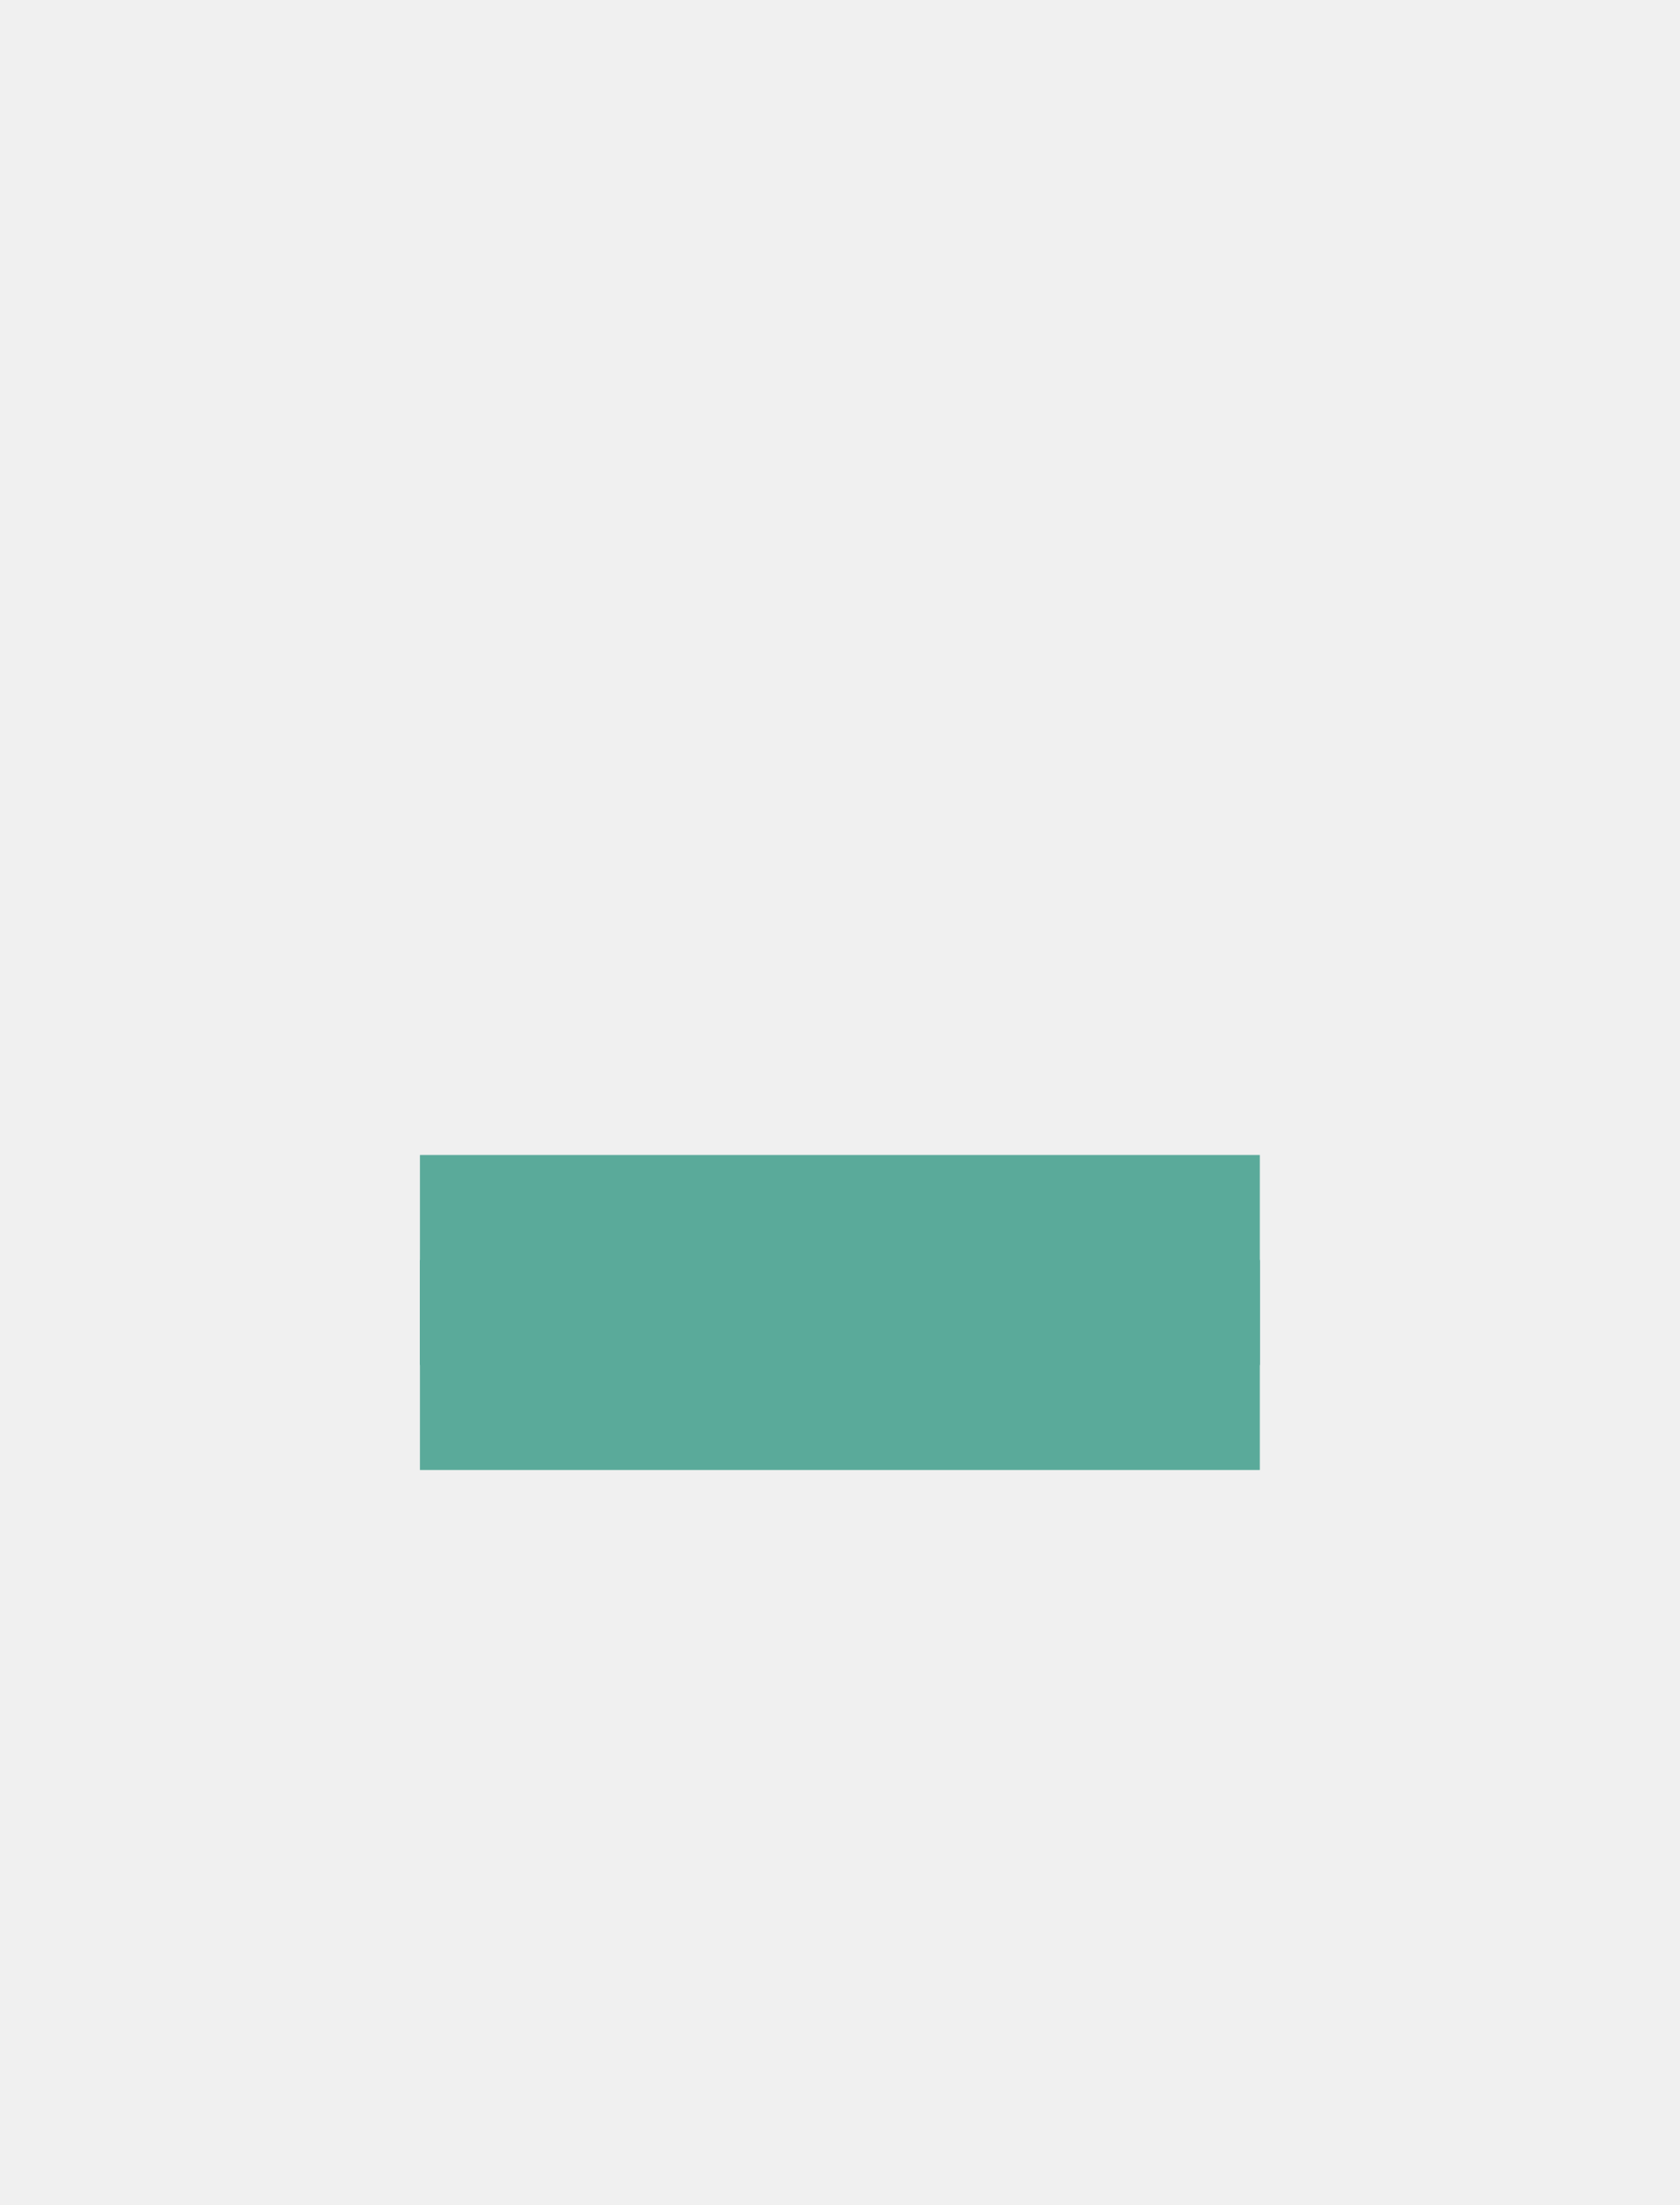
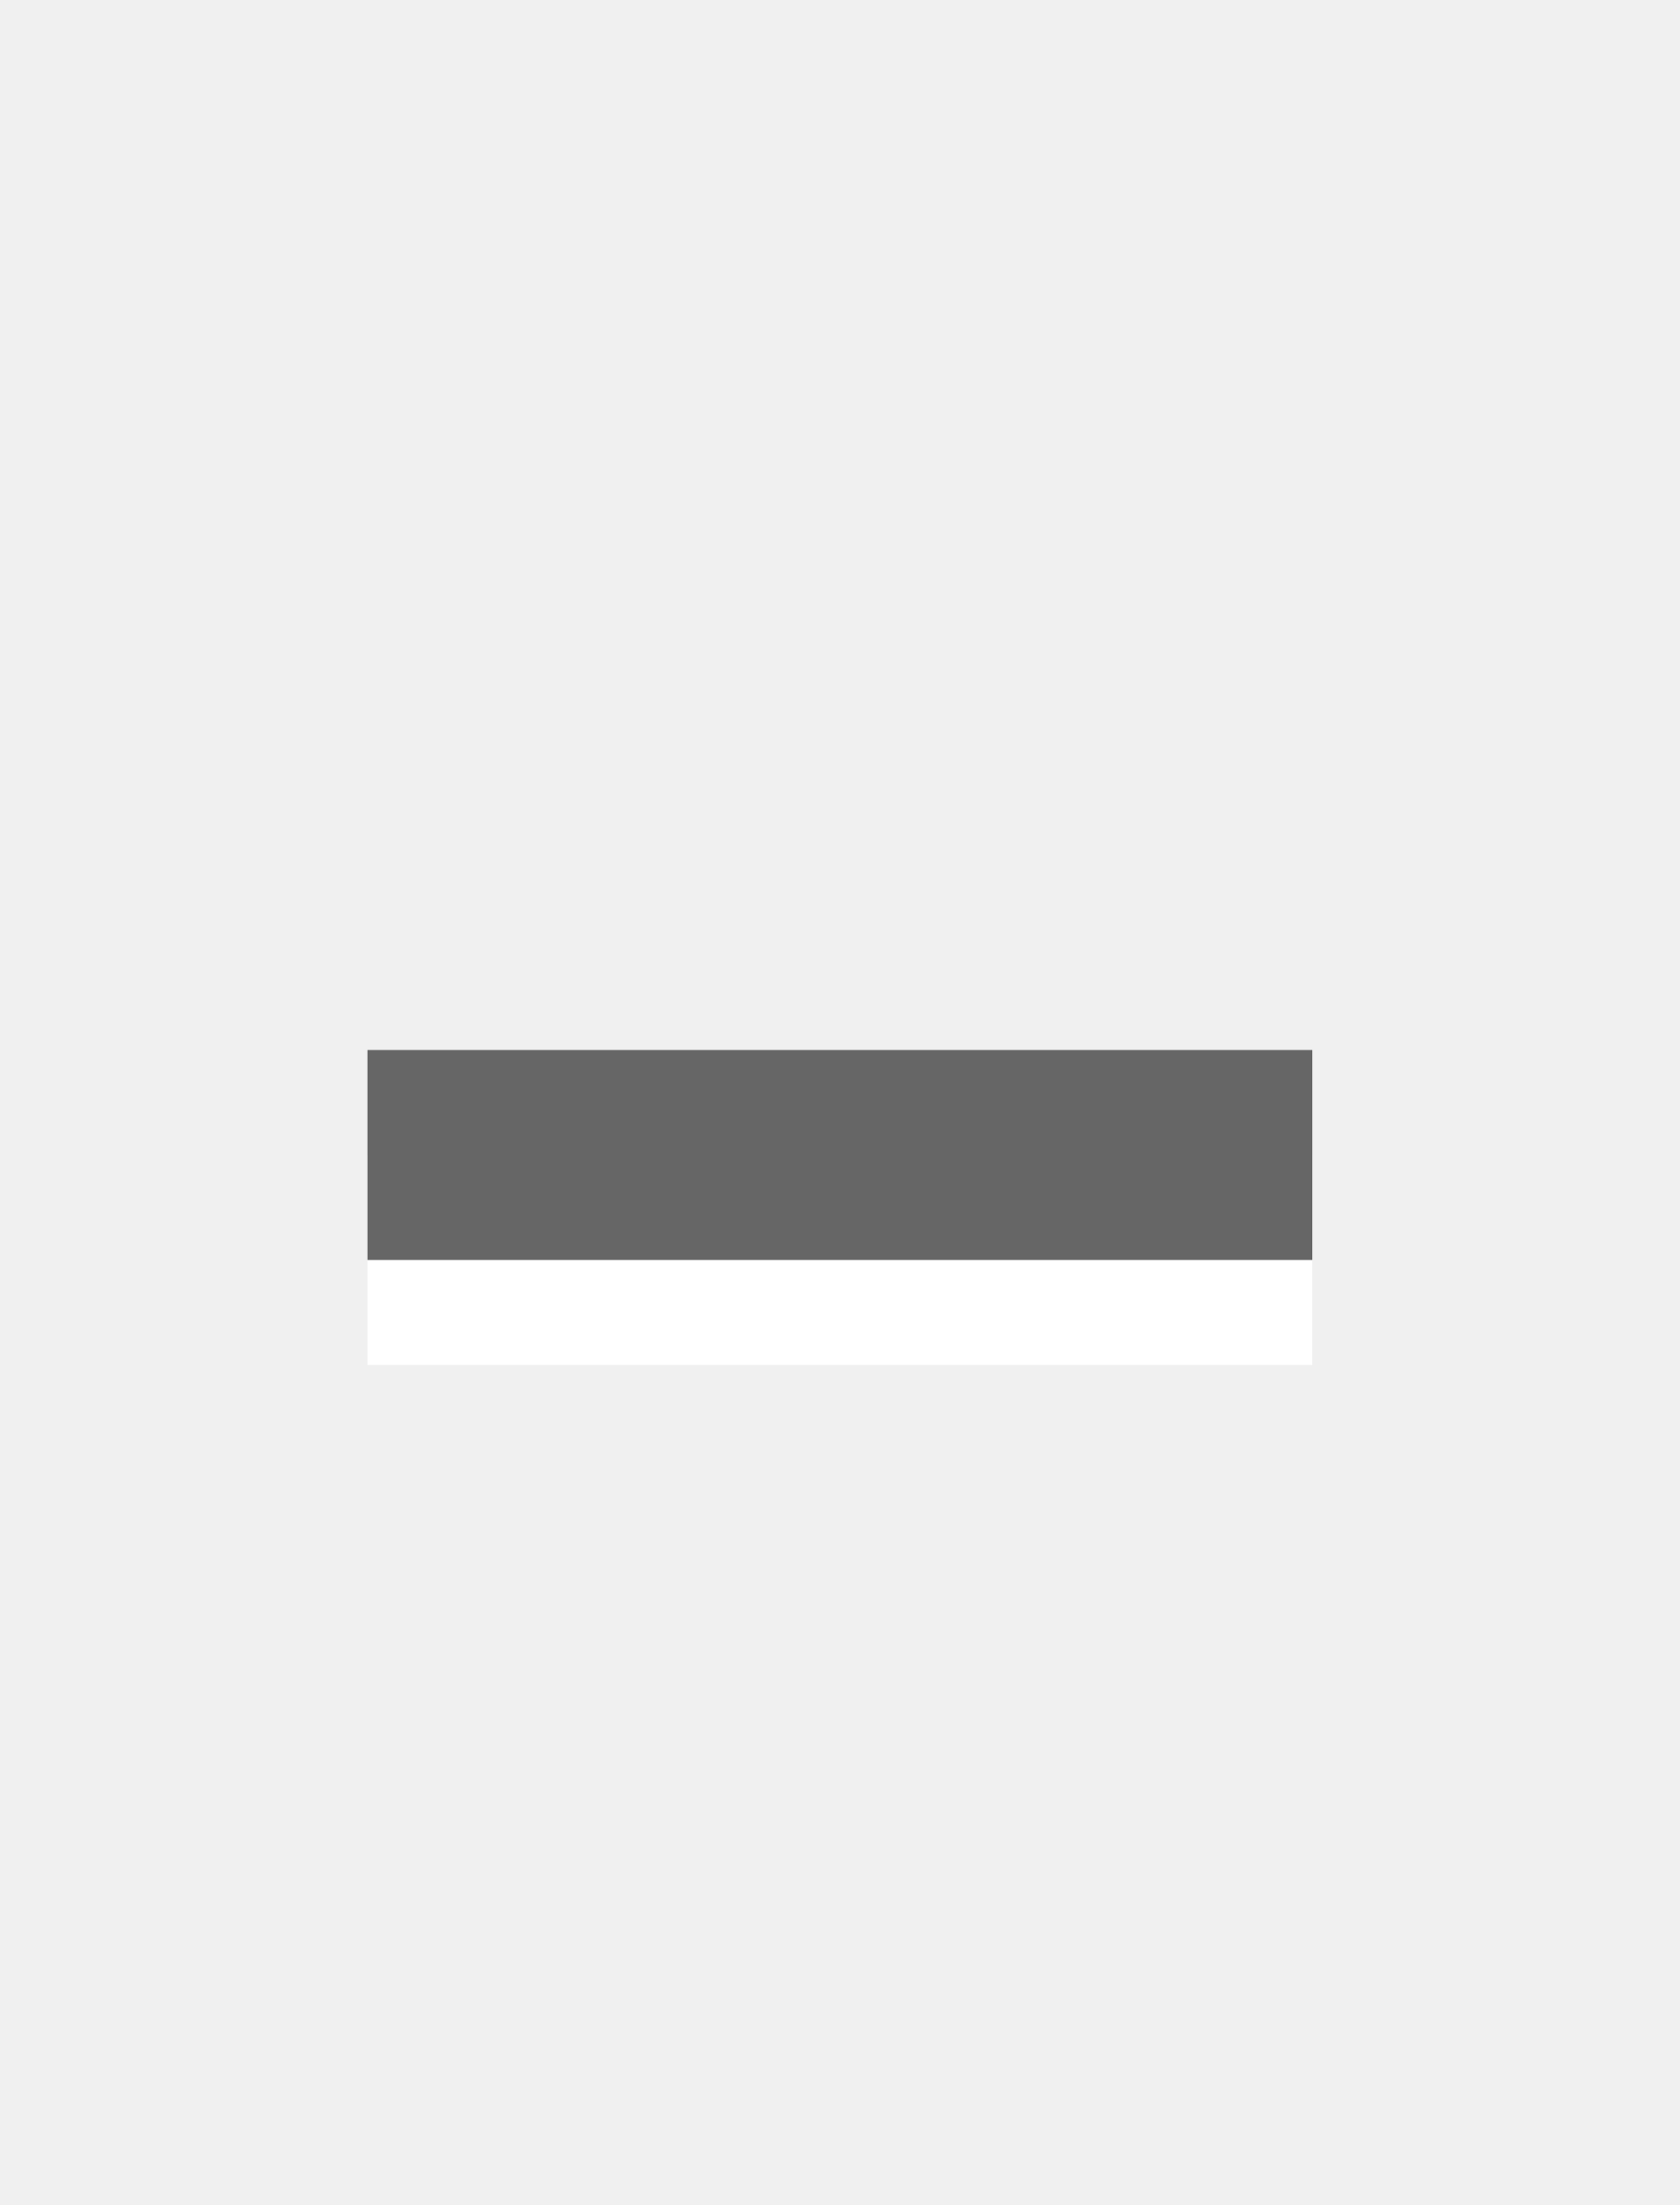
<svg xmlns="http://www.w3.org/2000/svg" height="21" width="16" version="1.1" id="svg2">
  <defs id="defs4">
    <linearGradient id="a" y2="12.083" gradientUnits="userSpaceOnUse" x2="11.17" gradientTransform="matrix(.70711 .70711 -.70711 .70711 10.121 -2.435)" y1="7.844" x1="6.931">
      <stop offset="0" id="stop7" />
      <stop stop-color="#646464" offset="1" id="stop9" />
    </linearGradient>
  </defs>
-   <rect y="12" x="4" height="2" width="8" id="rect3757" style="fill:#5aaa9a;fill-opacity:1;stroke:none" />
-   <rect style="fill:#5aaa9a;fill-opacity:1;stroke:none" id="rect2987" width="8" height="2" x="4" y="11" />
+   <rect y="11" x="3.5" height="2" width="9" id="rect3757" style="fill:#ffffff;fill-opacity:1;stroke:none" />
+   <rect style="fill:#666666;fill-opacity:1;stroke:none" id="rect2987" width="9" height="2" x="3.5" y="10" />
</svg>
